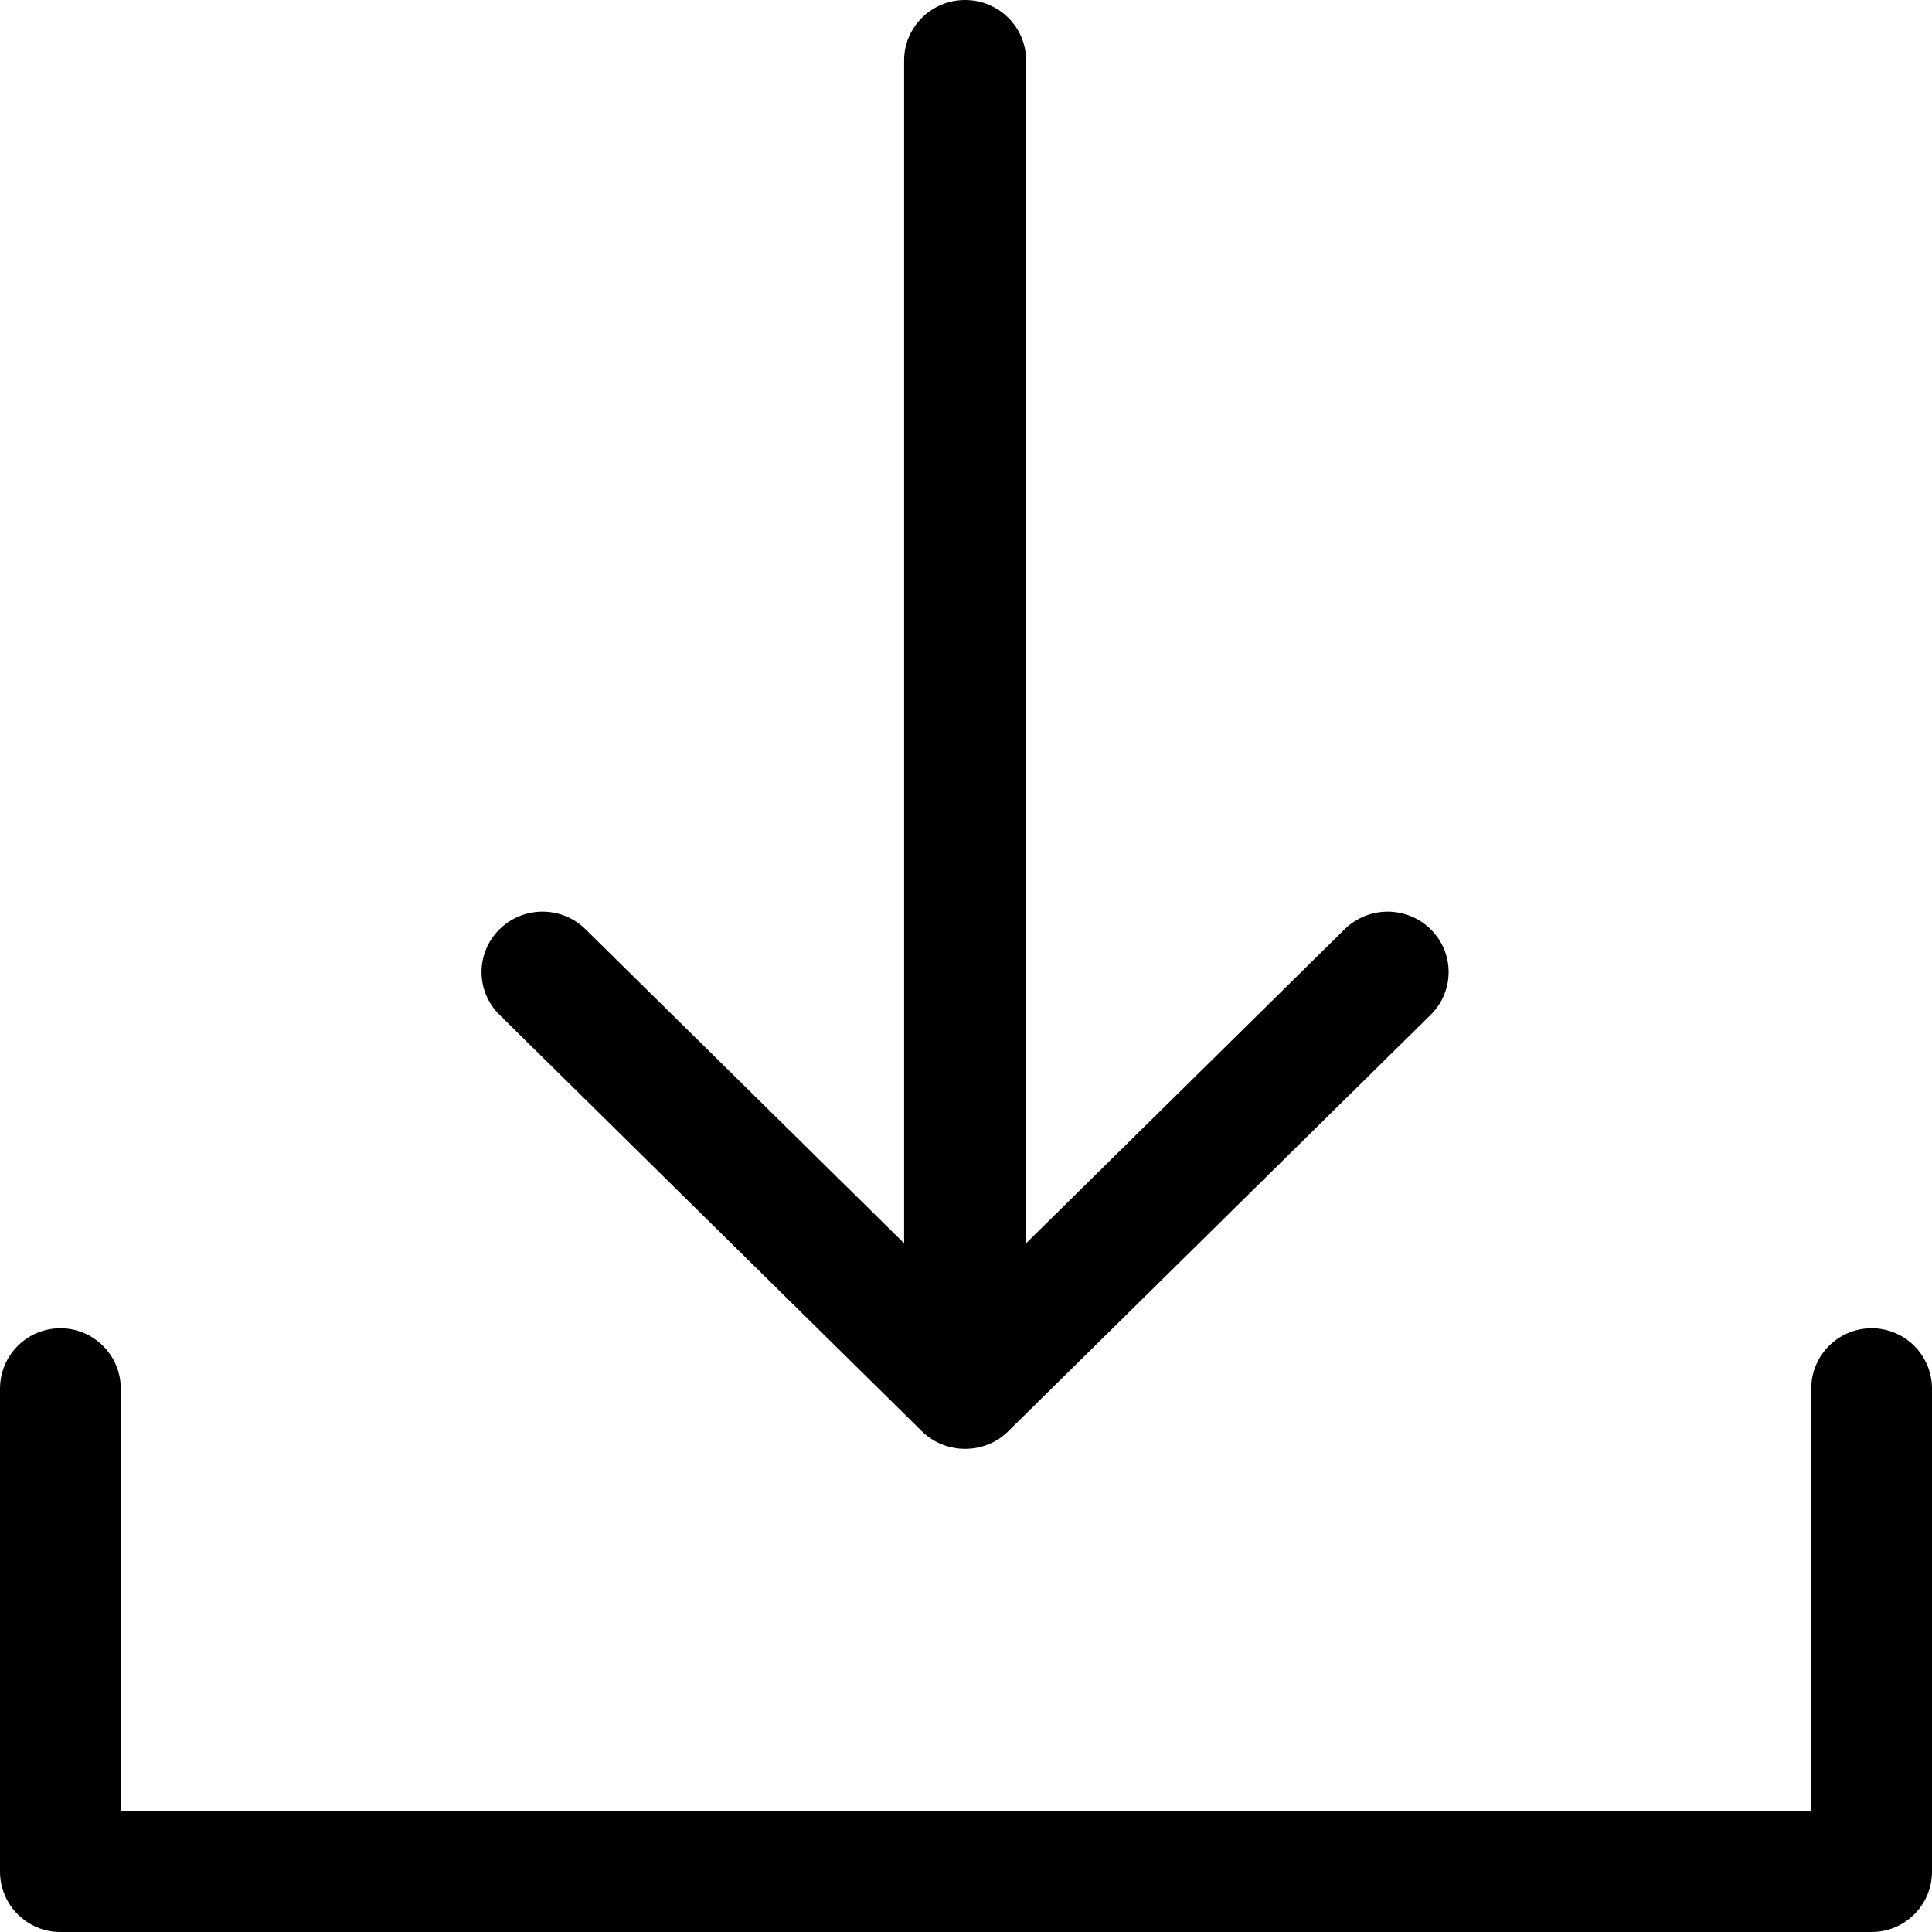
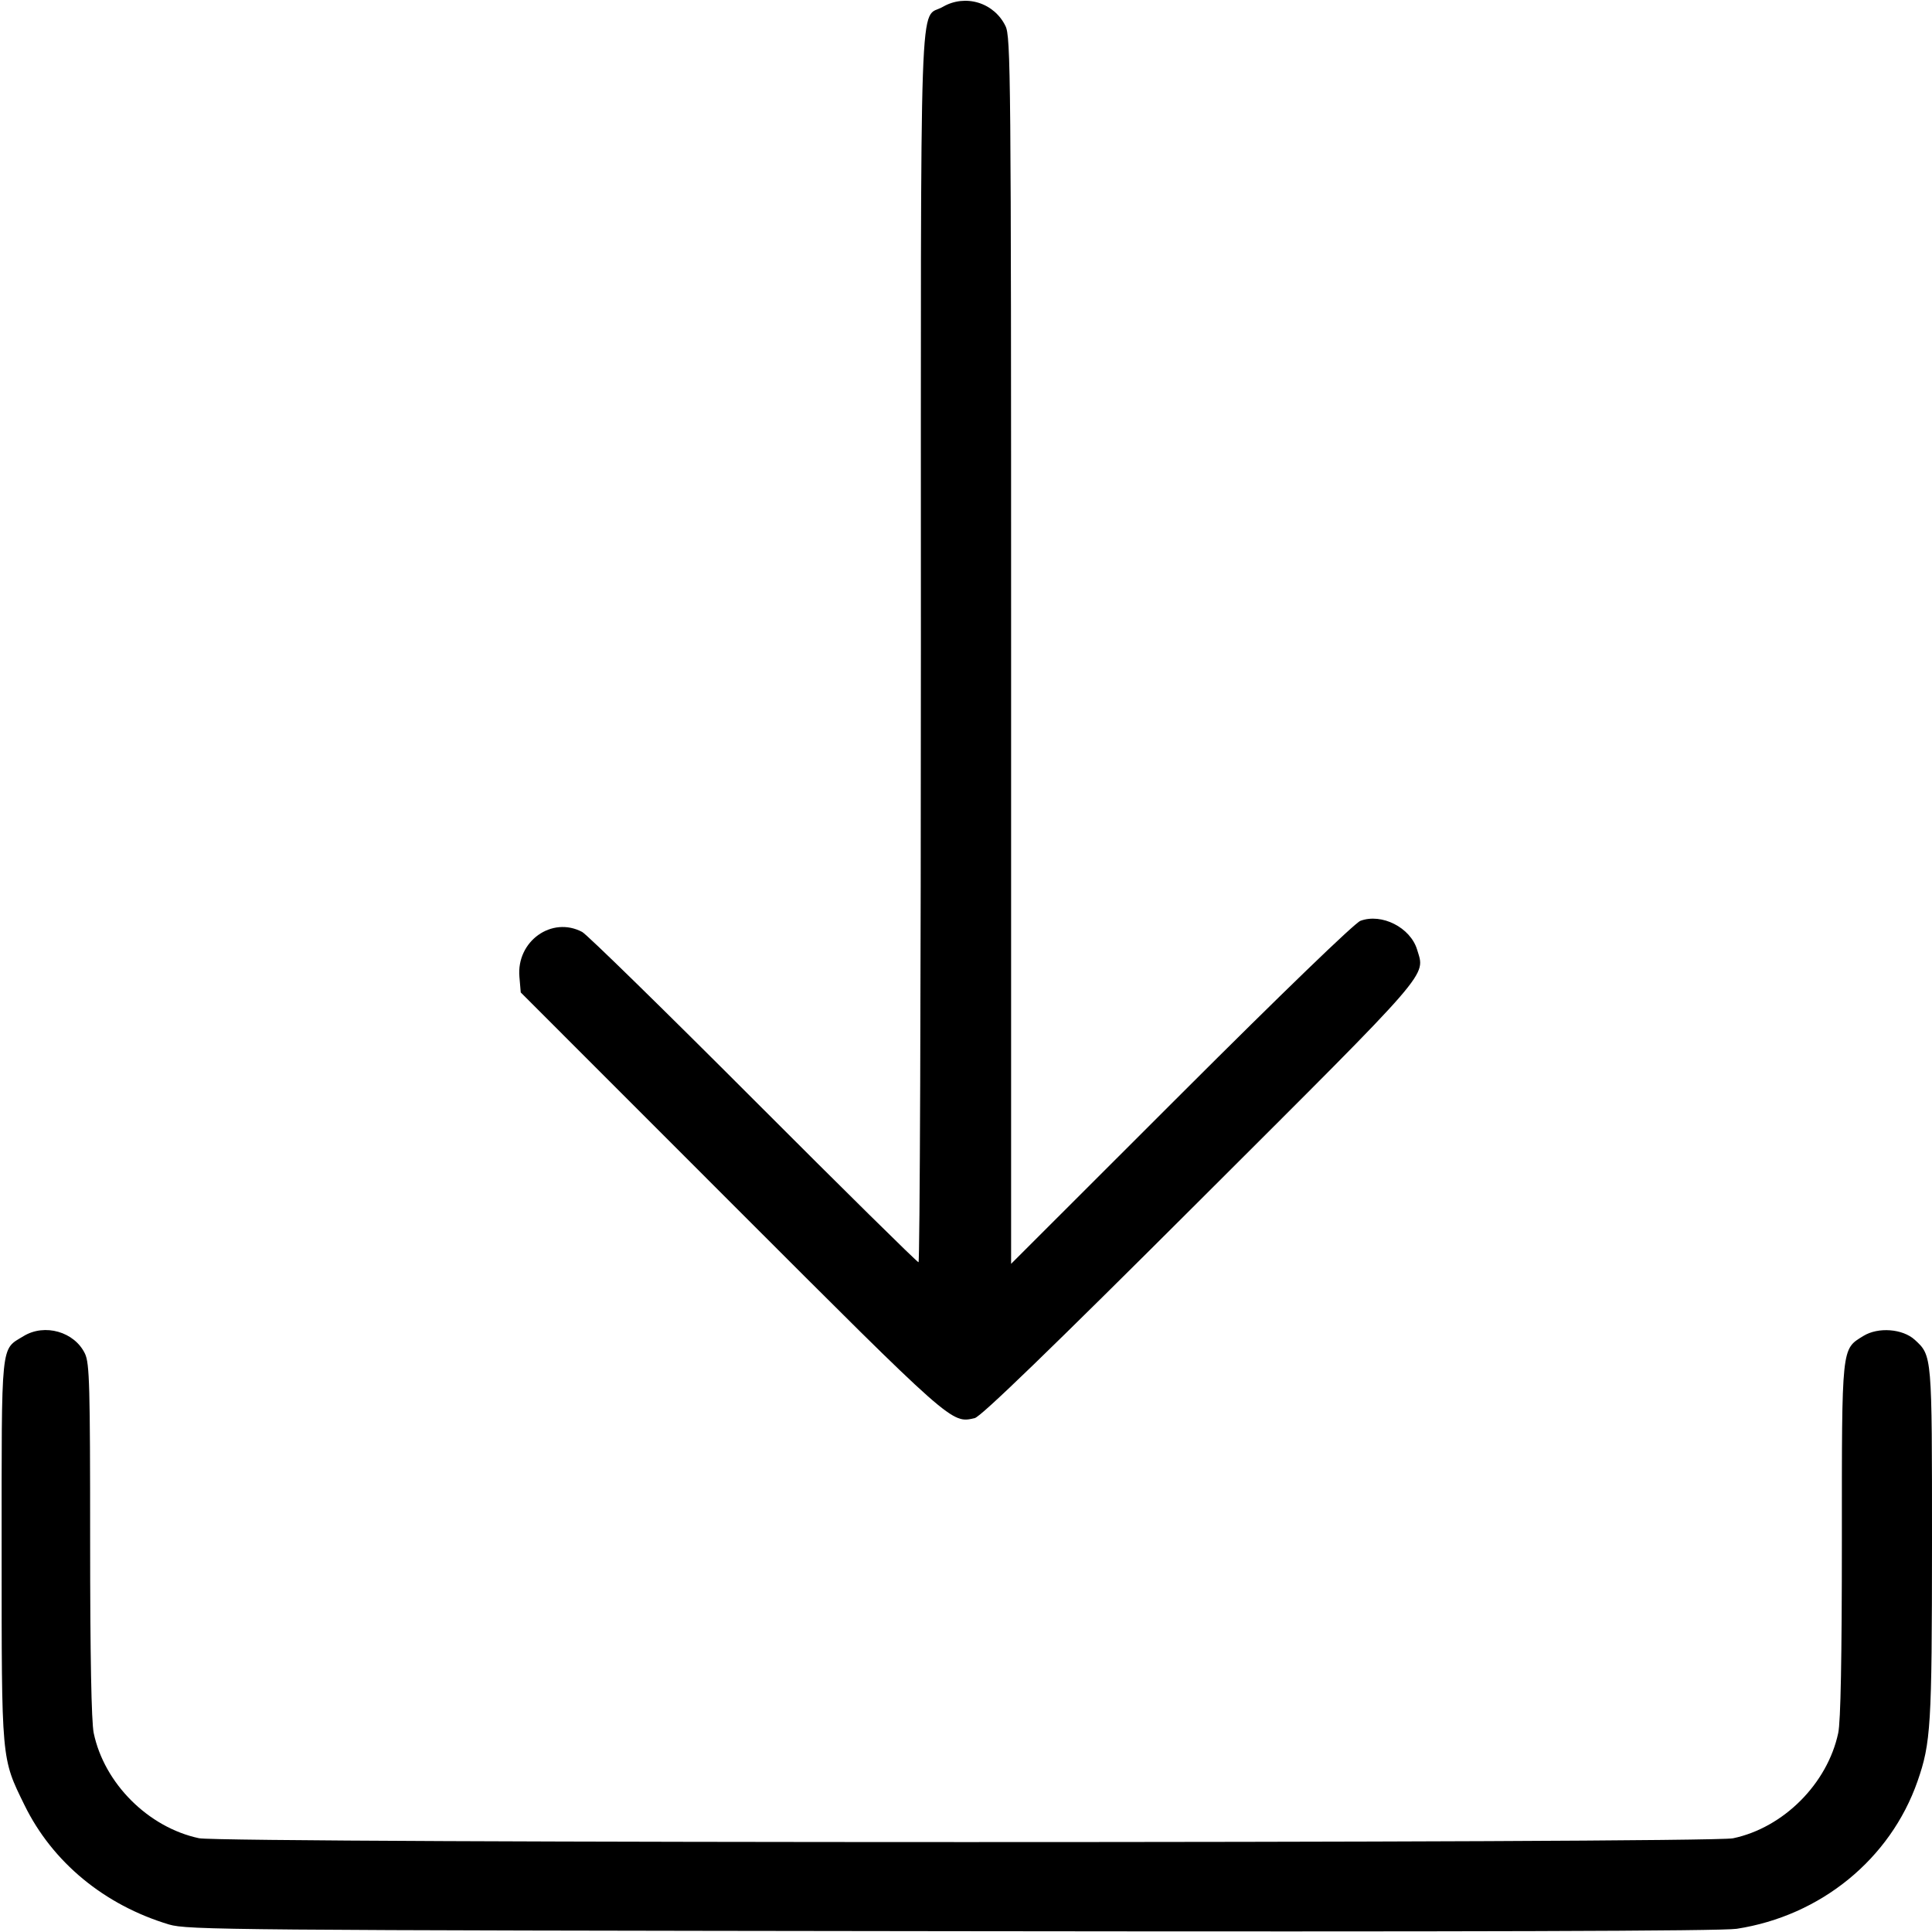
- <svg xmlns="http://www.w3.org/2000/svg" version="1.1" viewBox="0 0 32 32" xml:space="preserve">
-   <path d="M31,22c-0.552,0-1,0.448-1,1v7H2v-7c0-0.552-0.448-1-1-1s-1,0.448-1,1v8c0,0.552,0.448,1,1,1h30   c0.552,0,1-0.448,1-1v-8C32,22.448,31.552,22,31,22z  M15.27,23.707c0.389,0.385,1.04,0.389,1.429,0l6.999-6.9c0.395-0.391,0.394-1.024,0-1.414   c-0.394-0.391-1.034-0.391-1.428,0l-5.275,5.2V1c0-0.552-0.452-1-1.01-1c-0.558,0-1.01,0.448-1.01,1v19.593l-5.275-5.2   c-0.395-0.391-1.034-0.391-1.428,0c-0.395,0.391-0.395,1.024,0,1.414L15.27,23.707z" />
+ <svg xmlns="http://www.w3.org/2000/svg" viewBox="0 0 26 26">
+   <path d="M12.692.09c-.327.195-.299-.616-.299 8.616 0 4.554-.014 8.281-.032 8.281-.018 0-1.018-.986-2.221-2.191-1.204-1.206-2.241-2.22-2.305-2.254-.409-.217-.887.125-.845.604l.018.21 2.834 2.835c2.995 2.996 2.961 2.966 3.276 2.893.083-.019 1.013-.918 3.034-2.936 3.151-3.145 3.028-3.003 2.919-3.368-.09-.298-.476-.494-.763-.388-.077.029-1.056.974-2.415 2.332l-2.286 2.284V8.753c0-7.773-.005-8.263-.076-8.403a.6.6 0 0 0-.839-.26M.317 17.981c-.311.19-.295.035-.295 2.882 0 2.853-.006 2.789.308 3.43.376.768 1.075 1.345 1.945 1.606.247.073.791.078 10.53.09 7.004.009 10.364-.001 10.566-.032 1.131-.174 2.068-.938 2.434-1.985.18-.517.194-.745.195-3.206 0-2.538.002-2.52-.231-2.735-.164-.15-.494-.175-.693-.052-.296.182-.289.121-.289 2.75 0 1.585-.016 2.439-.049 2.593-.145.682-.737 1.275-1.416 1.417-.329.068-20.32.068-20.644-.001-.682-.145-1.275-.737-1.417-1.416-.031-.152-.048-1.03-.048-2.593 0-2.081-.008-2.382-.069-2.511-.141-.296-.542-.411-.827-.237" />
</svg>
